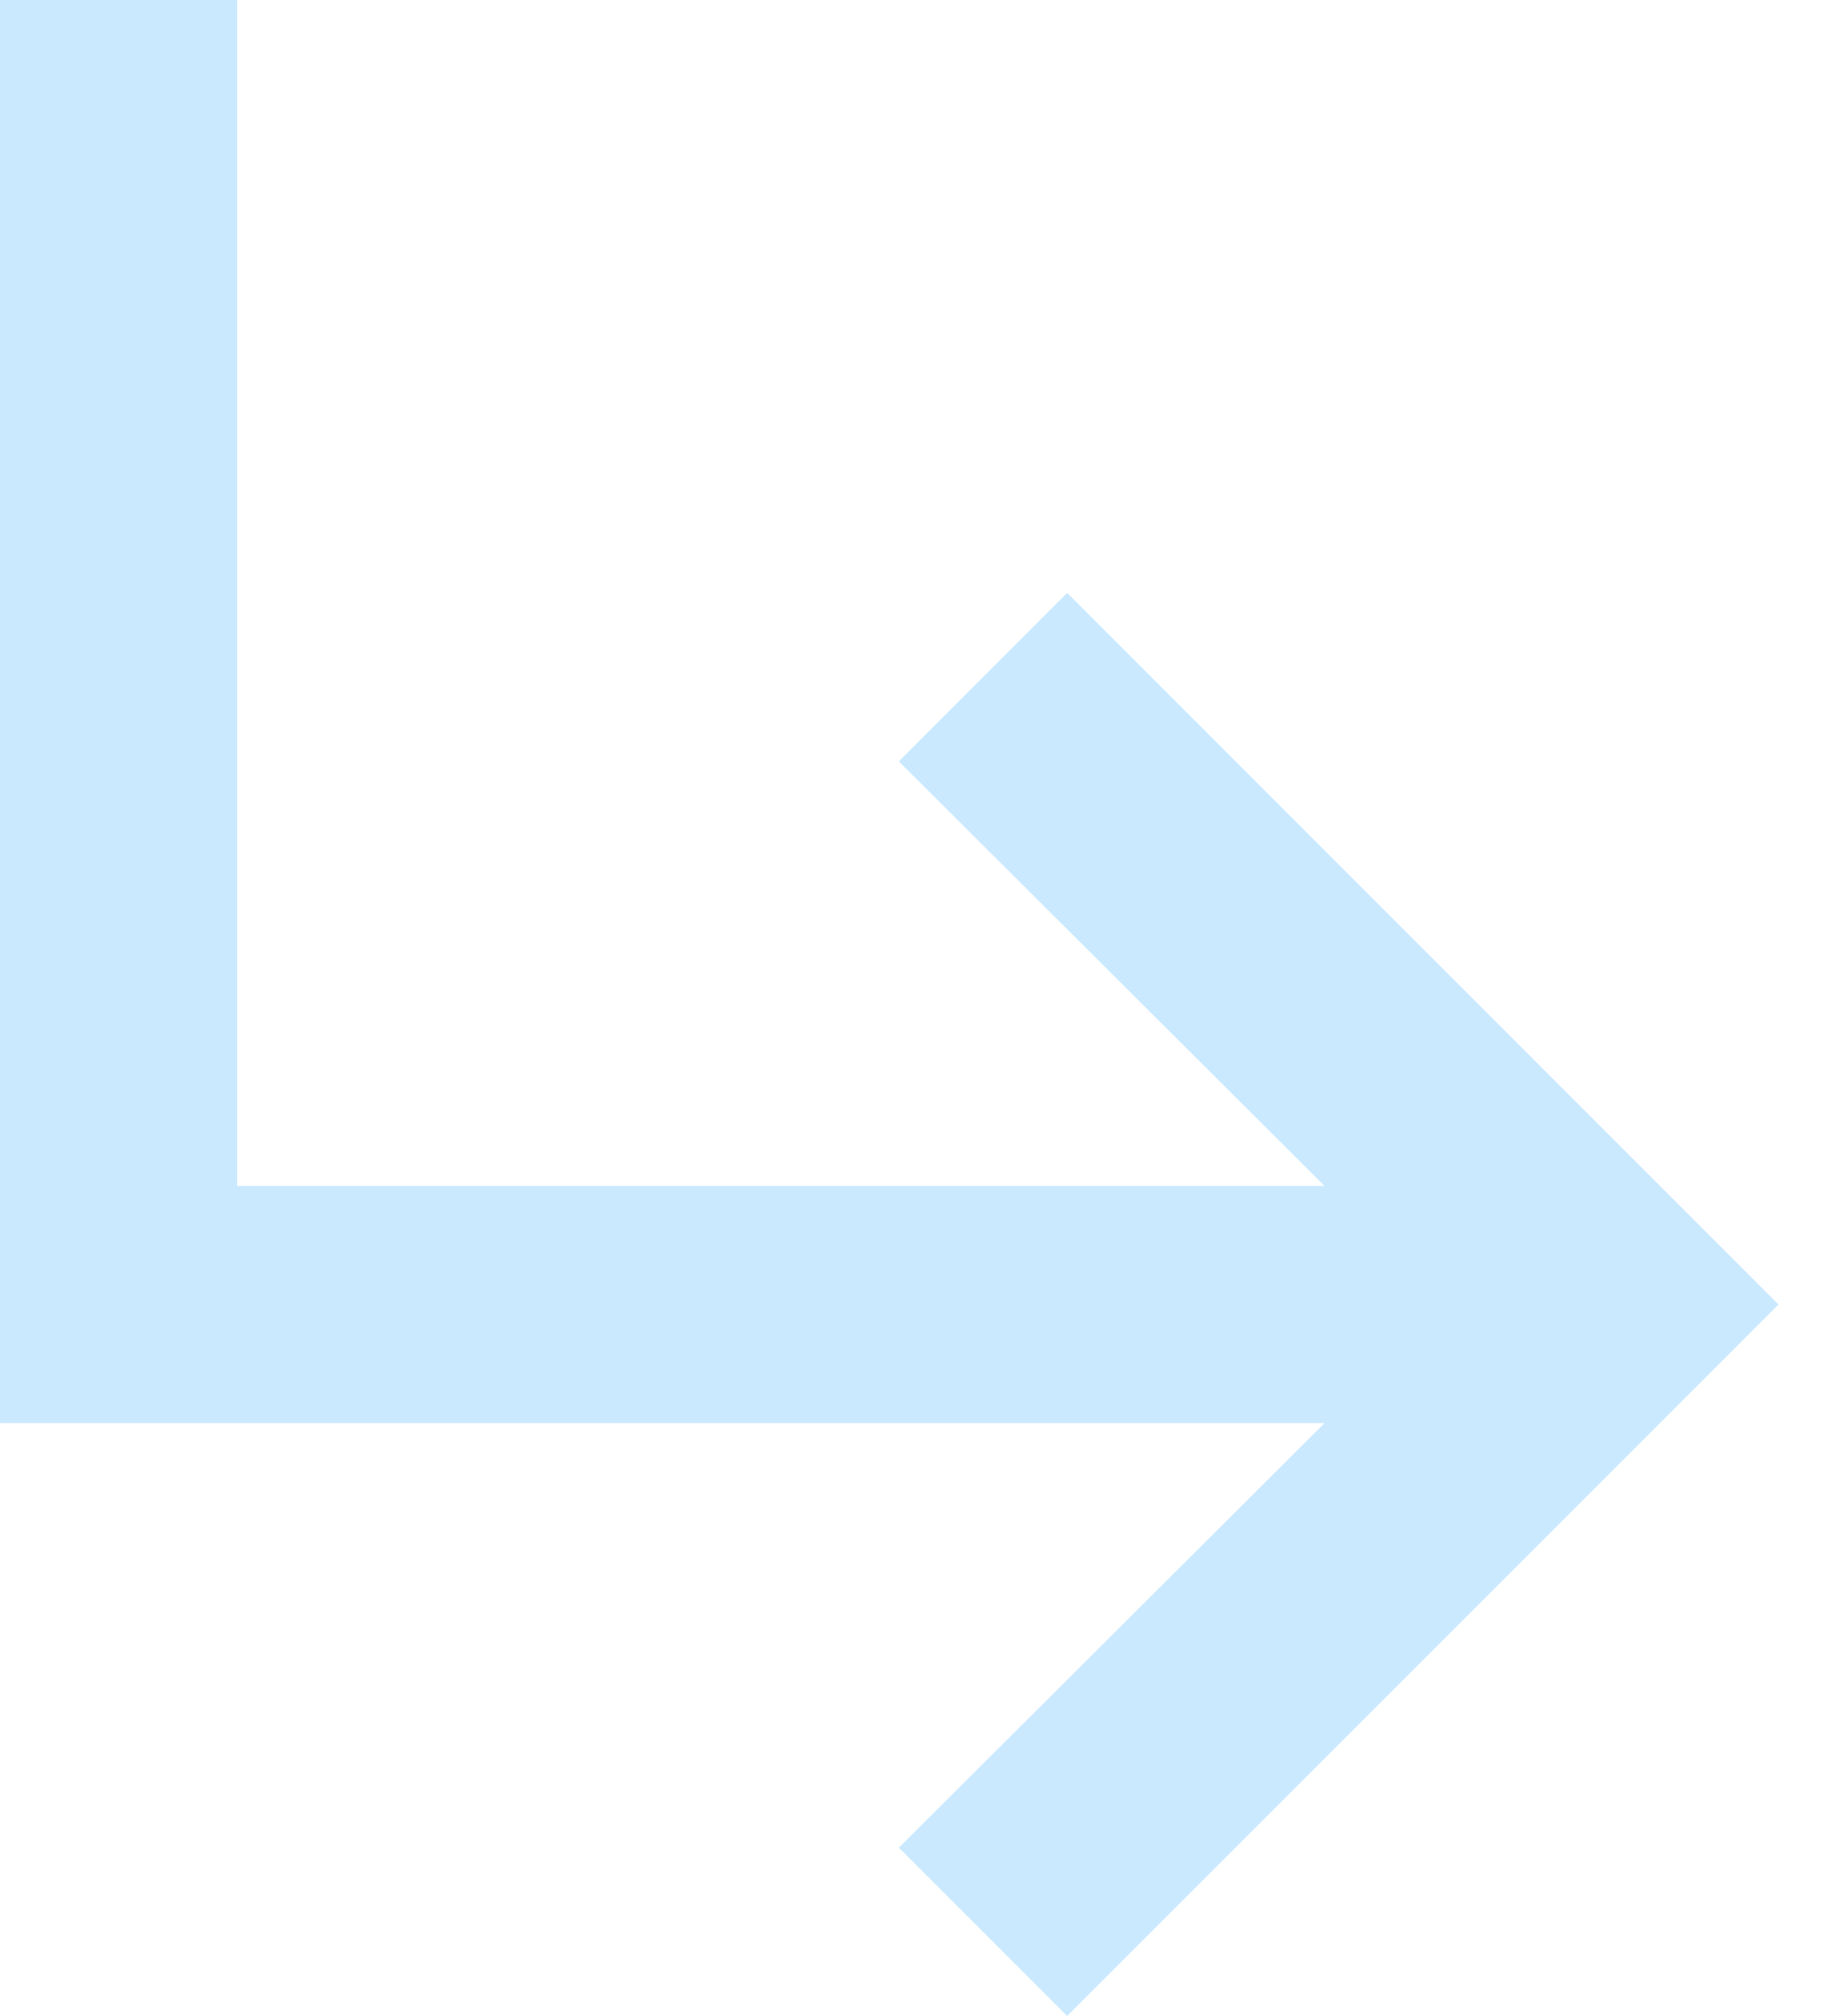
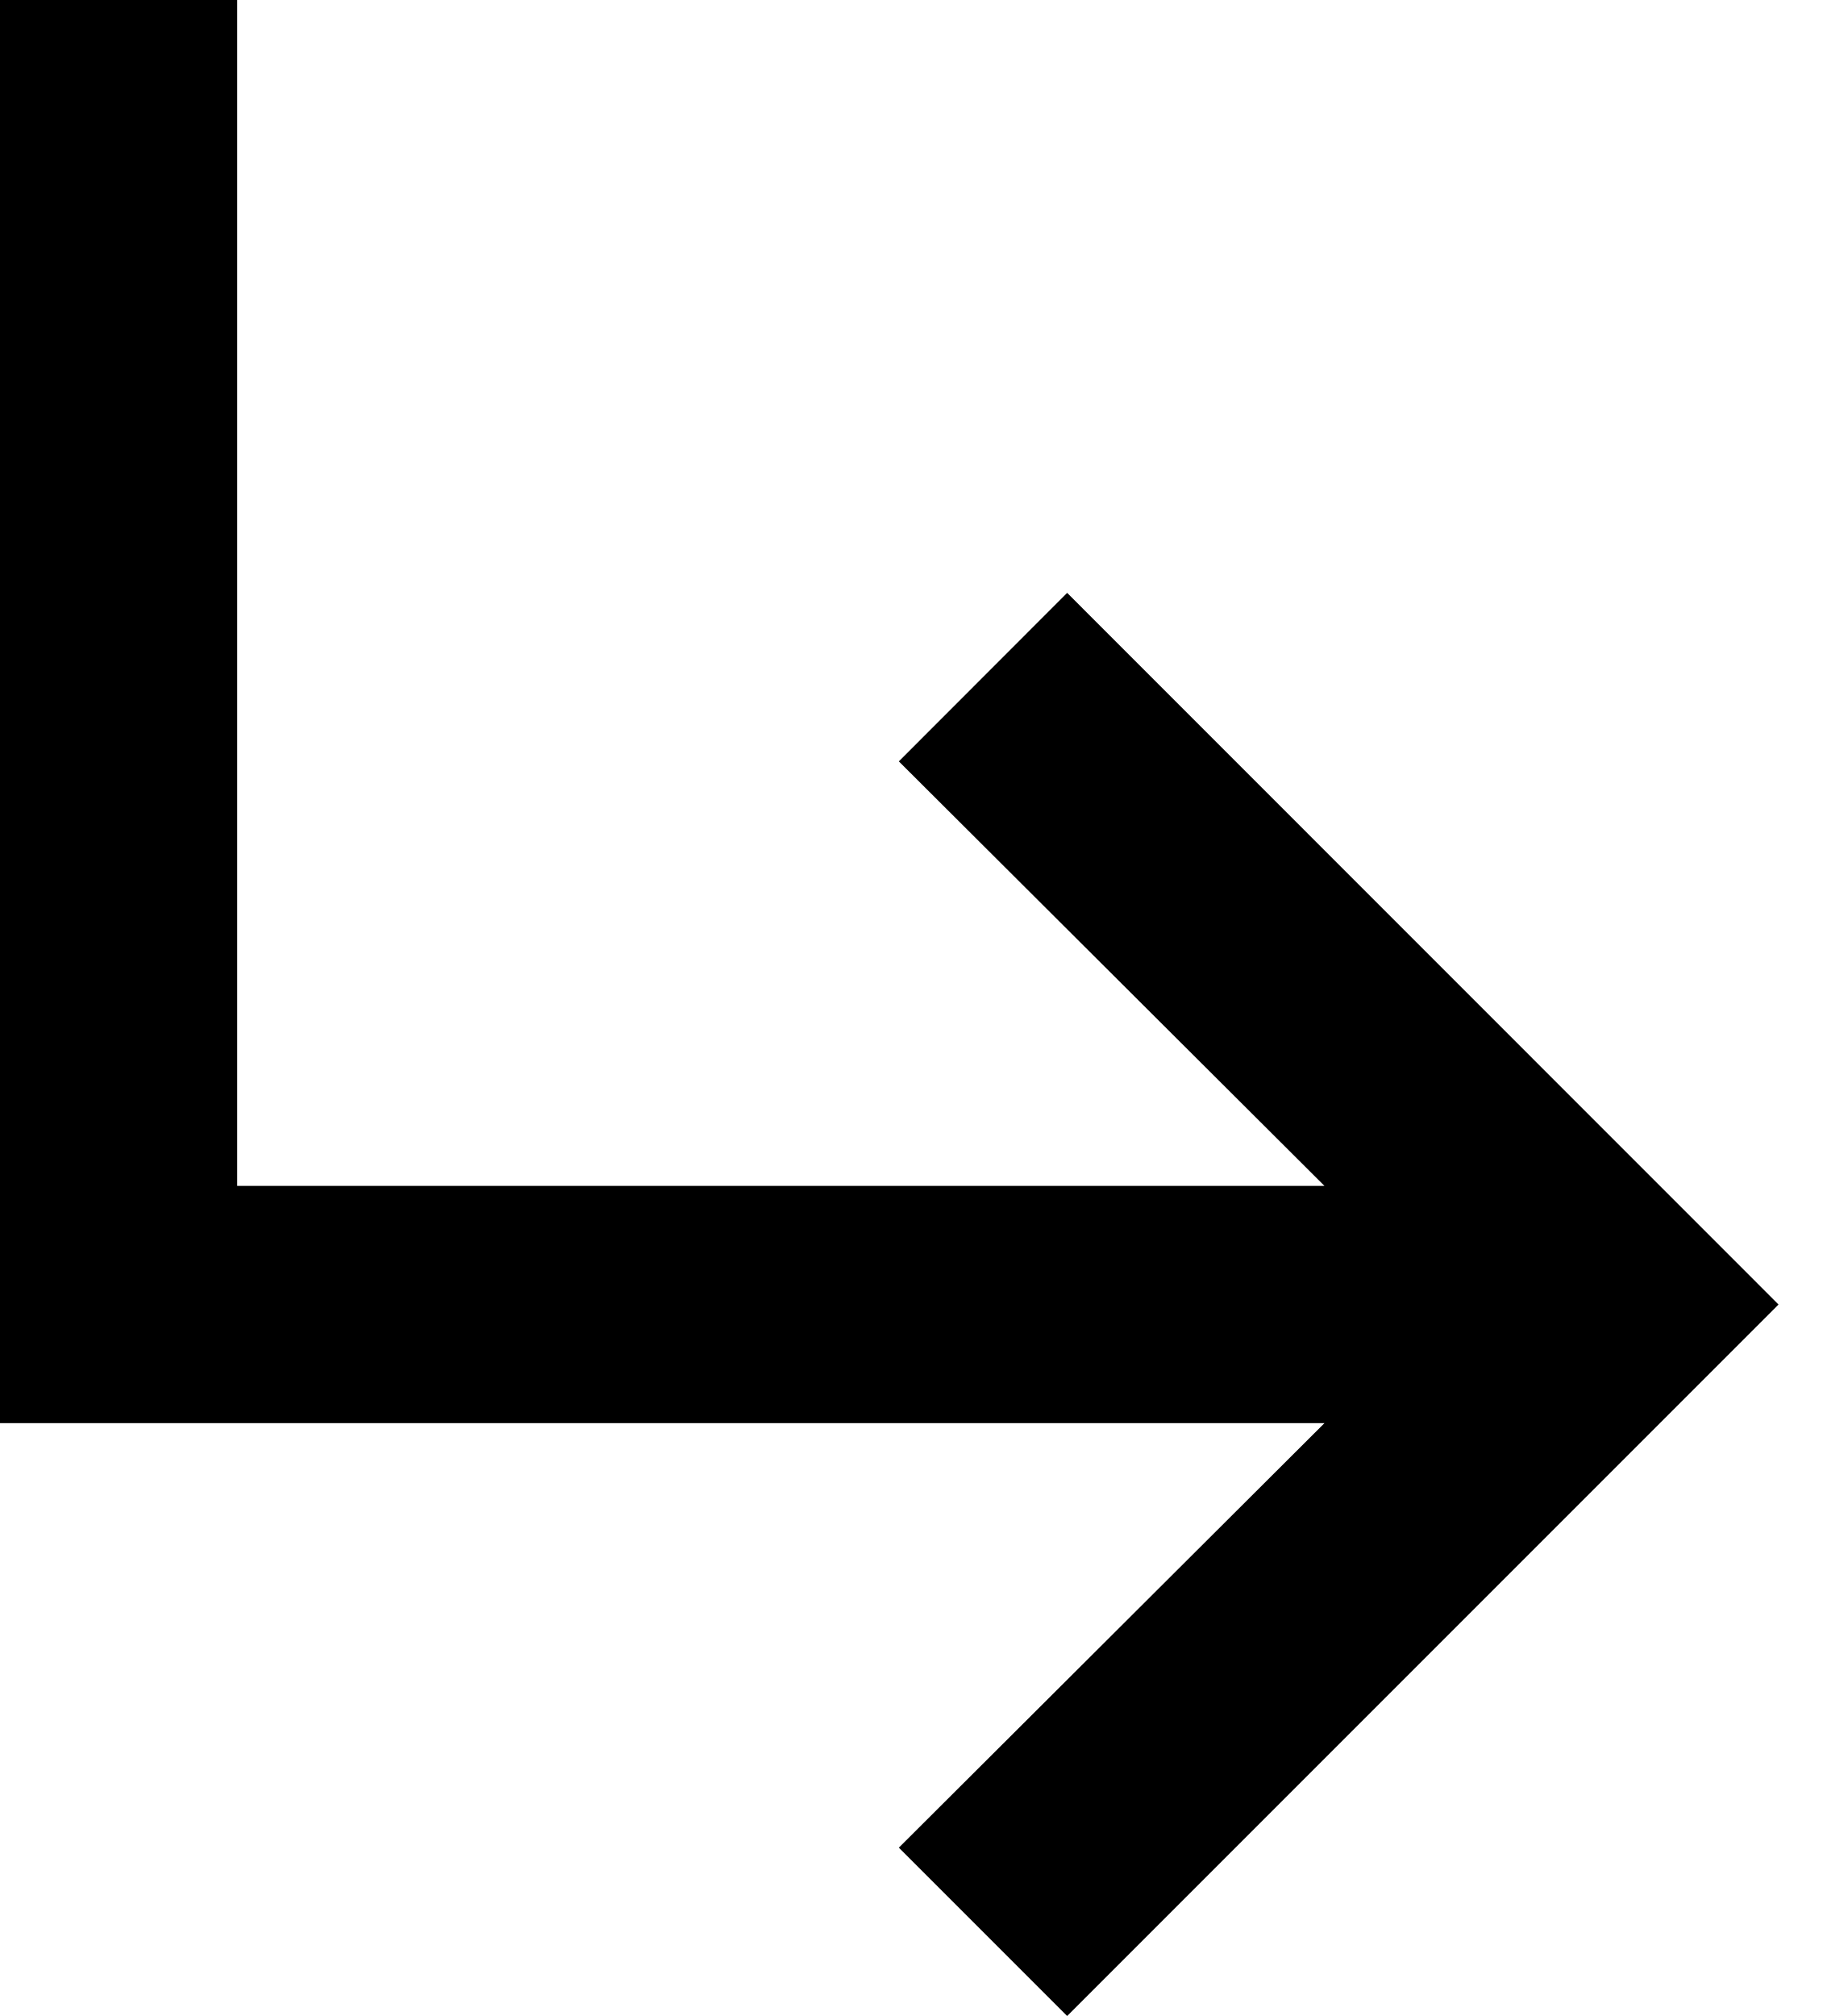
<svg xmlns="http://www.w3.org/2000/svg" width="11" height="12" viewBox="0 0 11 12" fill="none">
-   <path d="M10.588 7.765L6.353 12L5.351 10.998L7.885 8.471H0V0H1.412V7.059H7.885L5.351 4.532L6.353 3.529L10.588 7.765Z" fill="#CAE9FF" />
+   <path d="M10.588 7.765L6.353 12L5.351 10.998L7.885 8.471H0V0H1.412V7.059H7.885L5.351 4.532L6.353 3.529L10.588 7.765Z" fill="currentColor" />
</svg>
